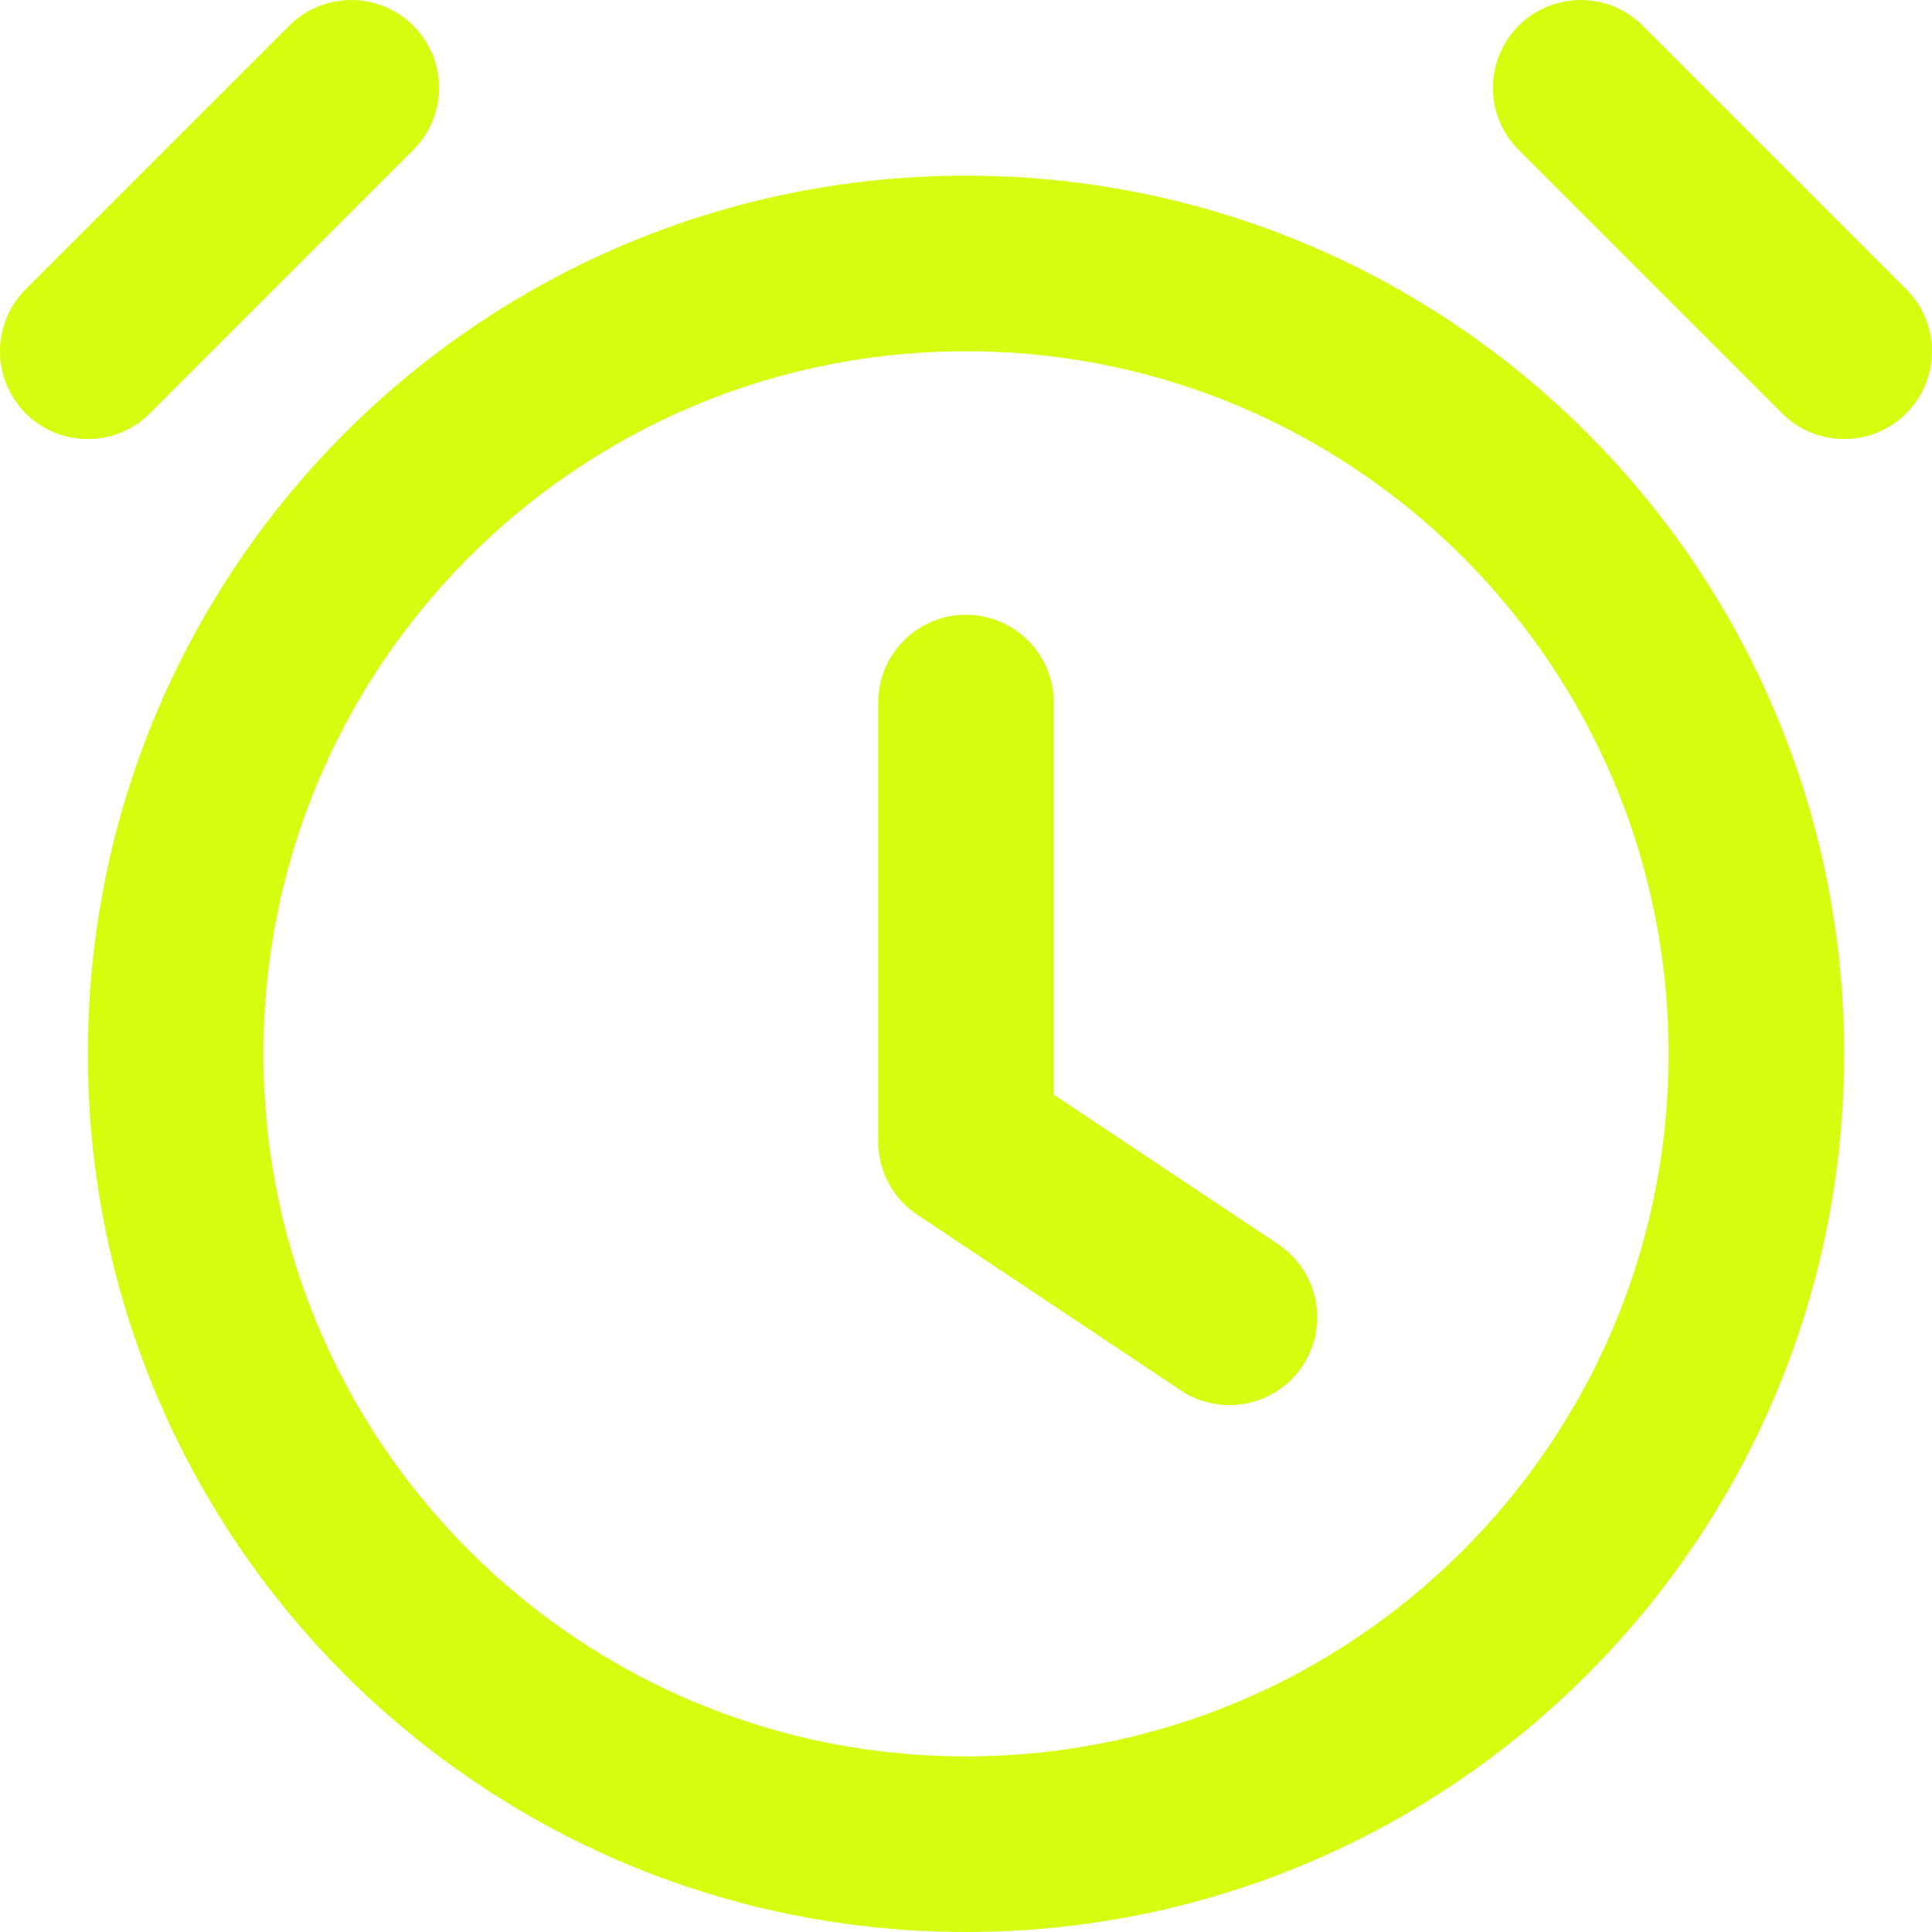
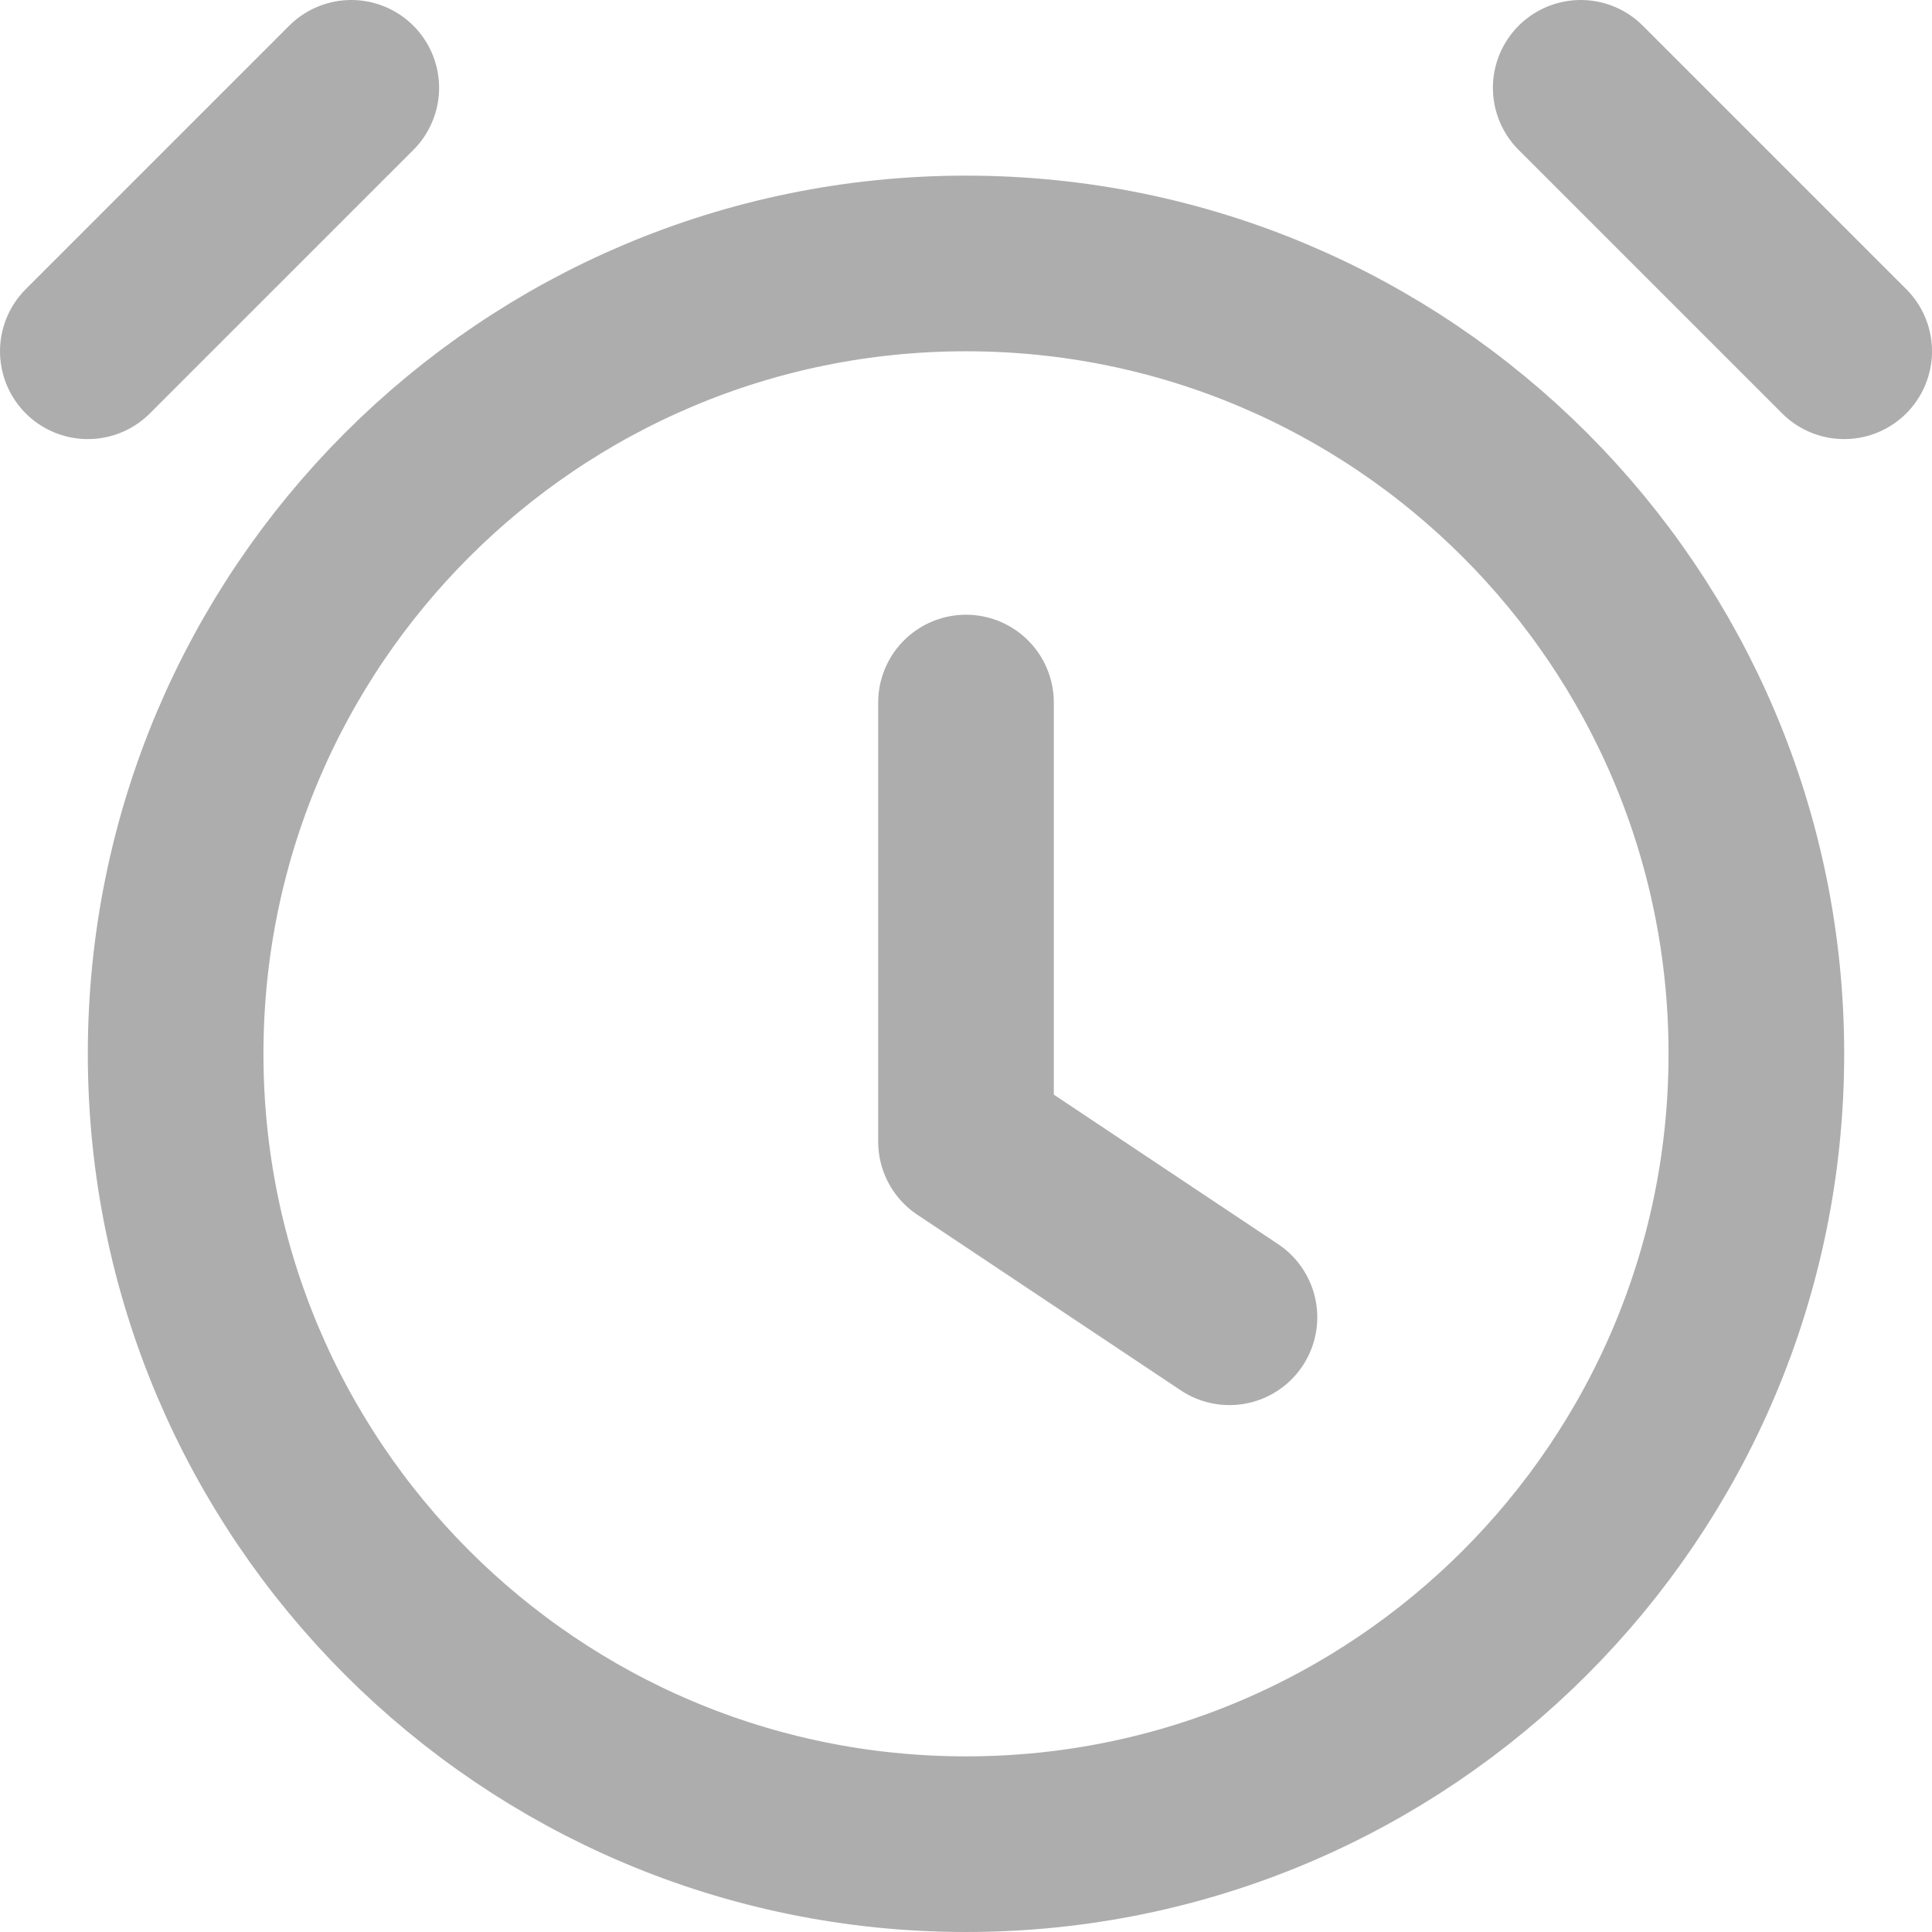
<svg xmlns="http://www.w3.org/2000/svg" width="22" height="22" viewBox="0 0 22 22" fill="none">
-   <path d="M4 1L1 4M18 1L21 4M11 8V13L14 15M20 12C20 16.971 15.971 21 11 21C6.029 21 2 16.971 2 12C2 7.029 6.029 3 11 3C15.971 3 20 7.029 20 12Z" stroke="#d8fc0f" stroke-width="2" stroke-linecap="round" stroke-linejoin="round" />
+   <path d="M4 1L1 4M18 1L21 4M11 8V13L14 15M20 12C20 16.971 15.971 21 11 21C6.029 21 2 16.971 2 12C2 7.029 6.029 3 11 3C15.971 3 20 7.029 20 12Z" stroke="#ADADAD" stroke-width="2" stroke-linecap="round" stroke-linejoin="round" />
</svg>
